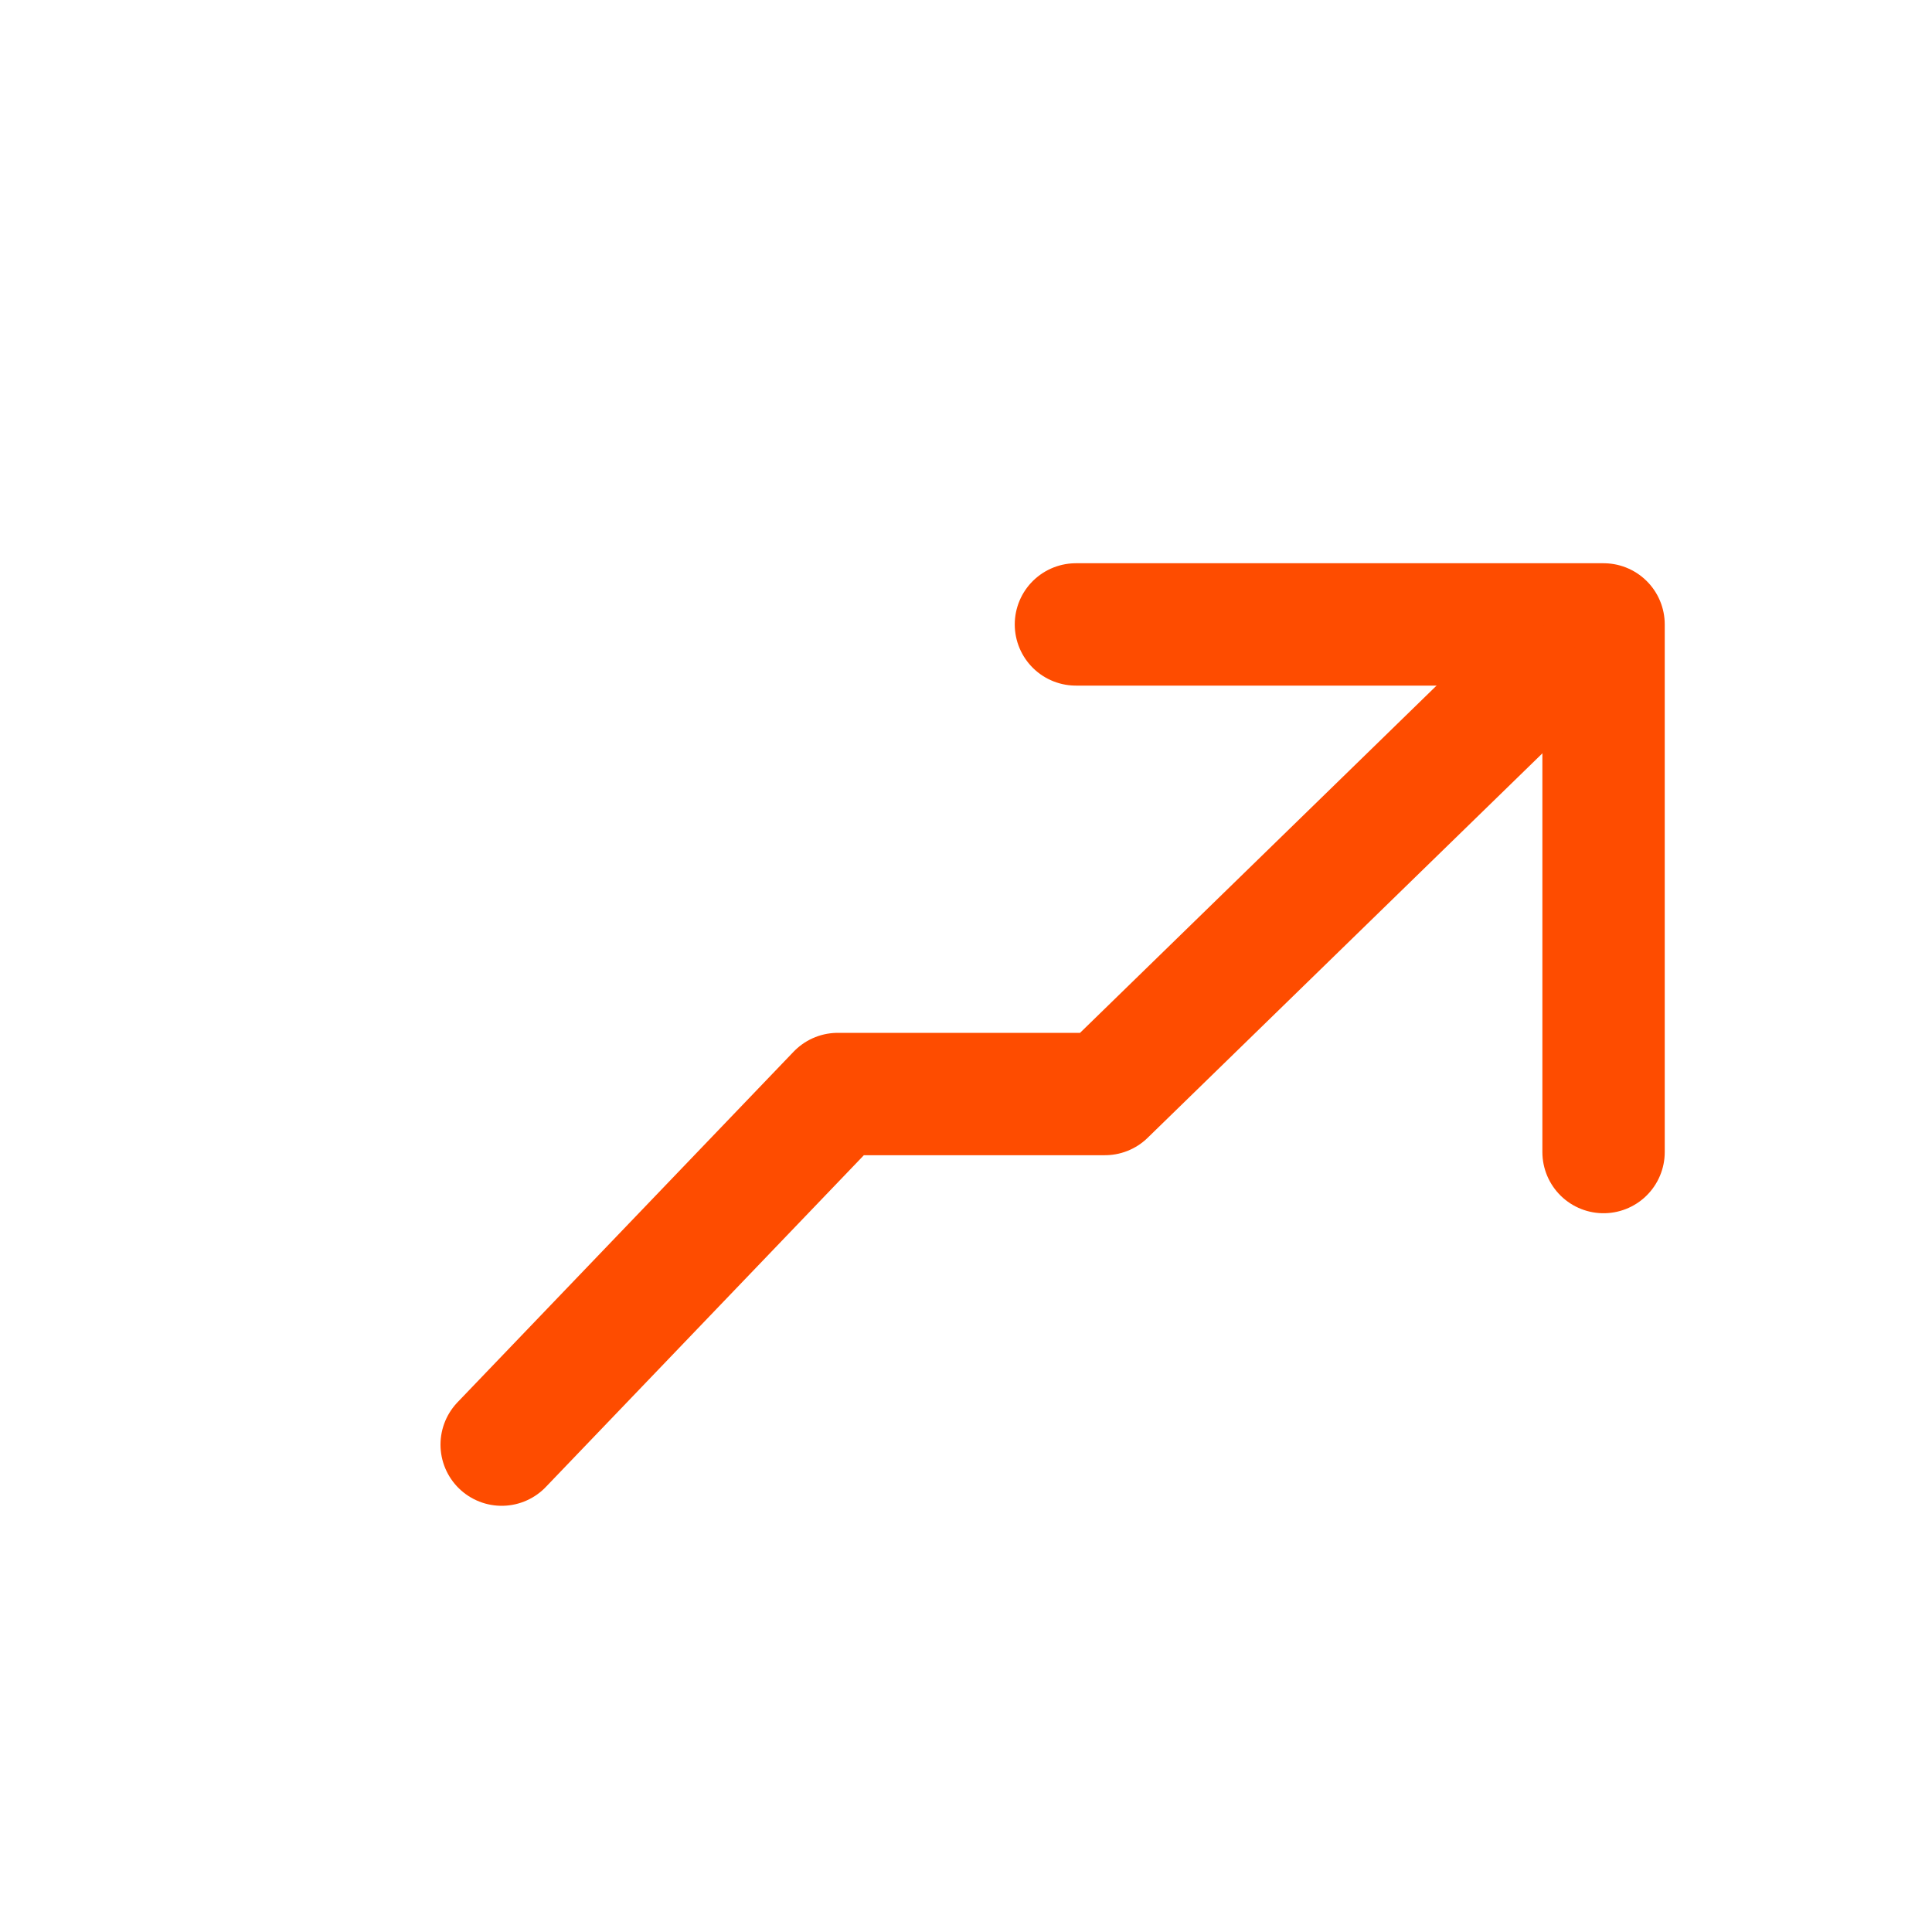
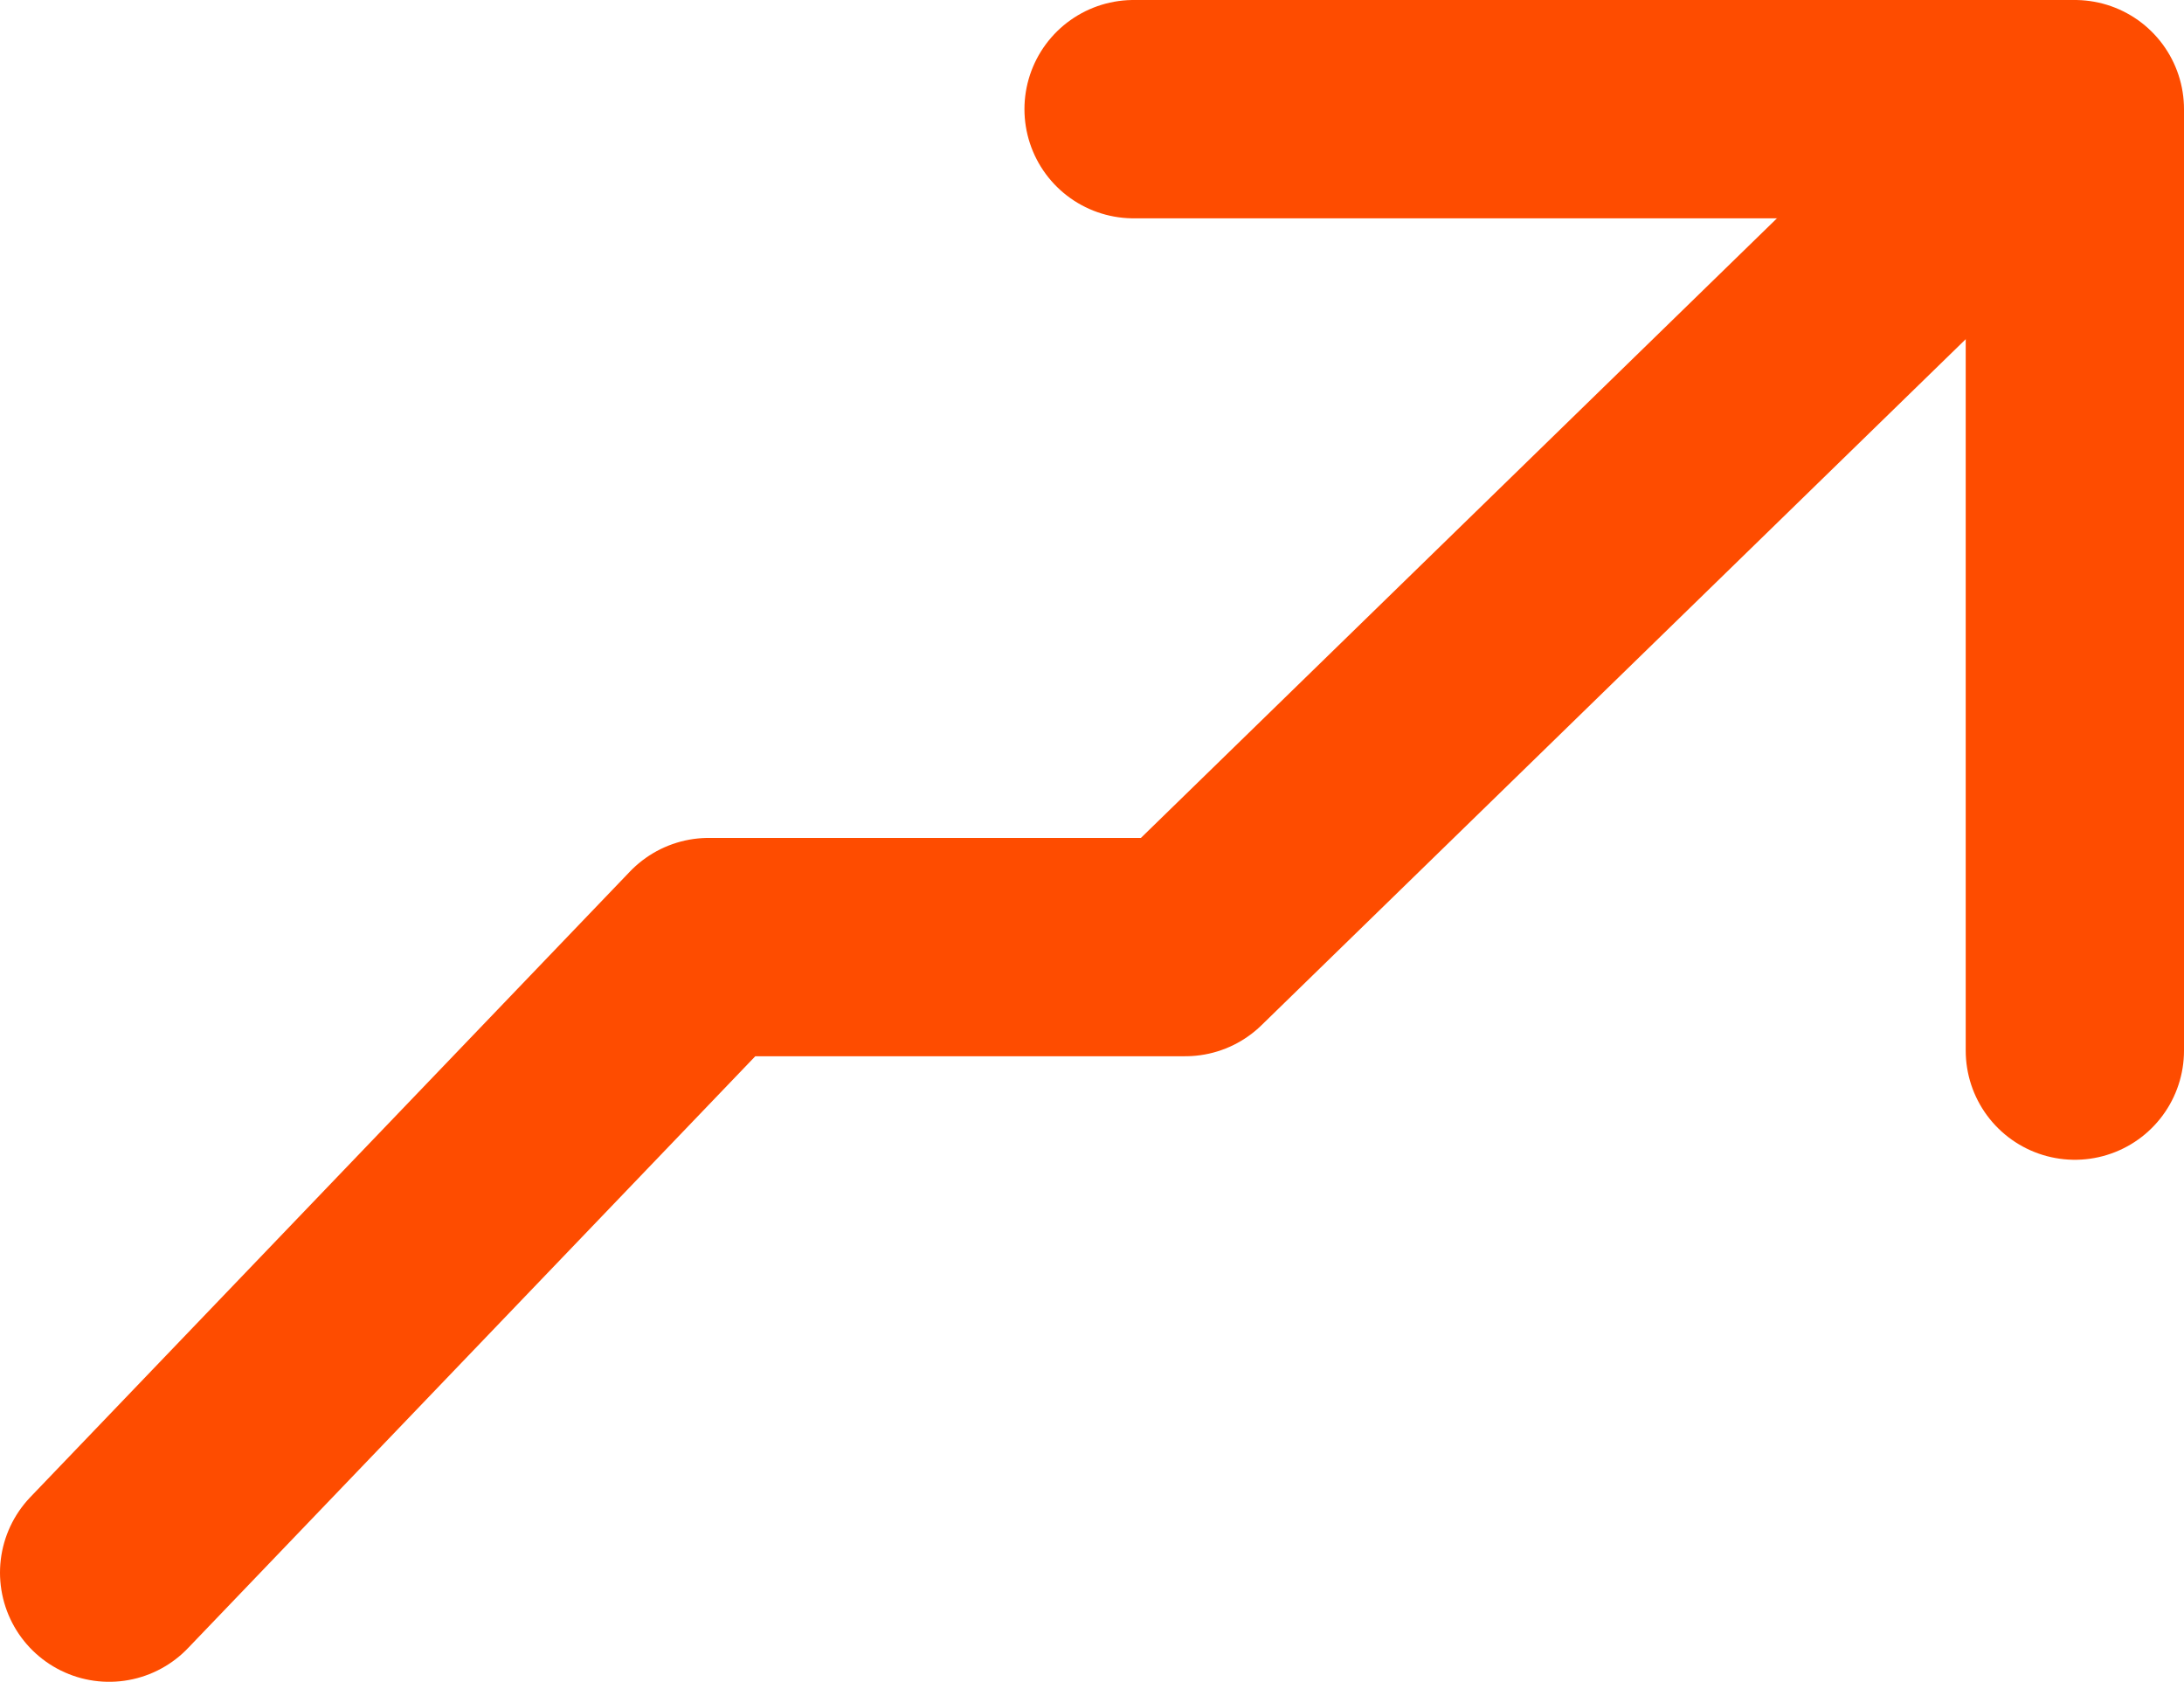
- <svg xmlns="http://www.w3.org/2000/svg" id="Layer_1" data-name="Layer 1" viewBox="0 0 300 300">
-   <defs>
-     <style>.cls-1{fill:none;stroke:#fe4c00;stroke-linecap:round;stroke-linejoin:round;stroke-width:19px;}</style>
+ <svg xmlns="http://www.w3.org/2000/svg" id="Layer_1" data-name="Layer 1" viewBox="0 0 190.1 146.36" version="1.1" width="190.1" height="146.36">
+   <defs id="defs4">
+     <style id="style2">.cls-1{fill:none;stroke:#fe4c00;stroke-linecap:round;stroke-linejoin:round;stroke-width:19px;}</style>
  </defs>
-   <polyline class="cls-1" points="167.07 96.96 249 96.96 249 178.89" />
-   <polyline class="cls-1" points="77.9 224.32 130.09 169.88 171.57 169.88 236.9 106.25" />
+   <polyline class="cls-1" points="167.07 96.96 249 96.96 249 178.89" id="polyline8" transform="translate(-68.4,-87.46)" />
+   <polyline class="cls-1" points="77.9 224.32 130.09 169.88 171.57 169.88 236.9 106.25" id="polyline10" transform="translate(-68.4,-87.46)" />
</svg>
